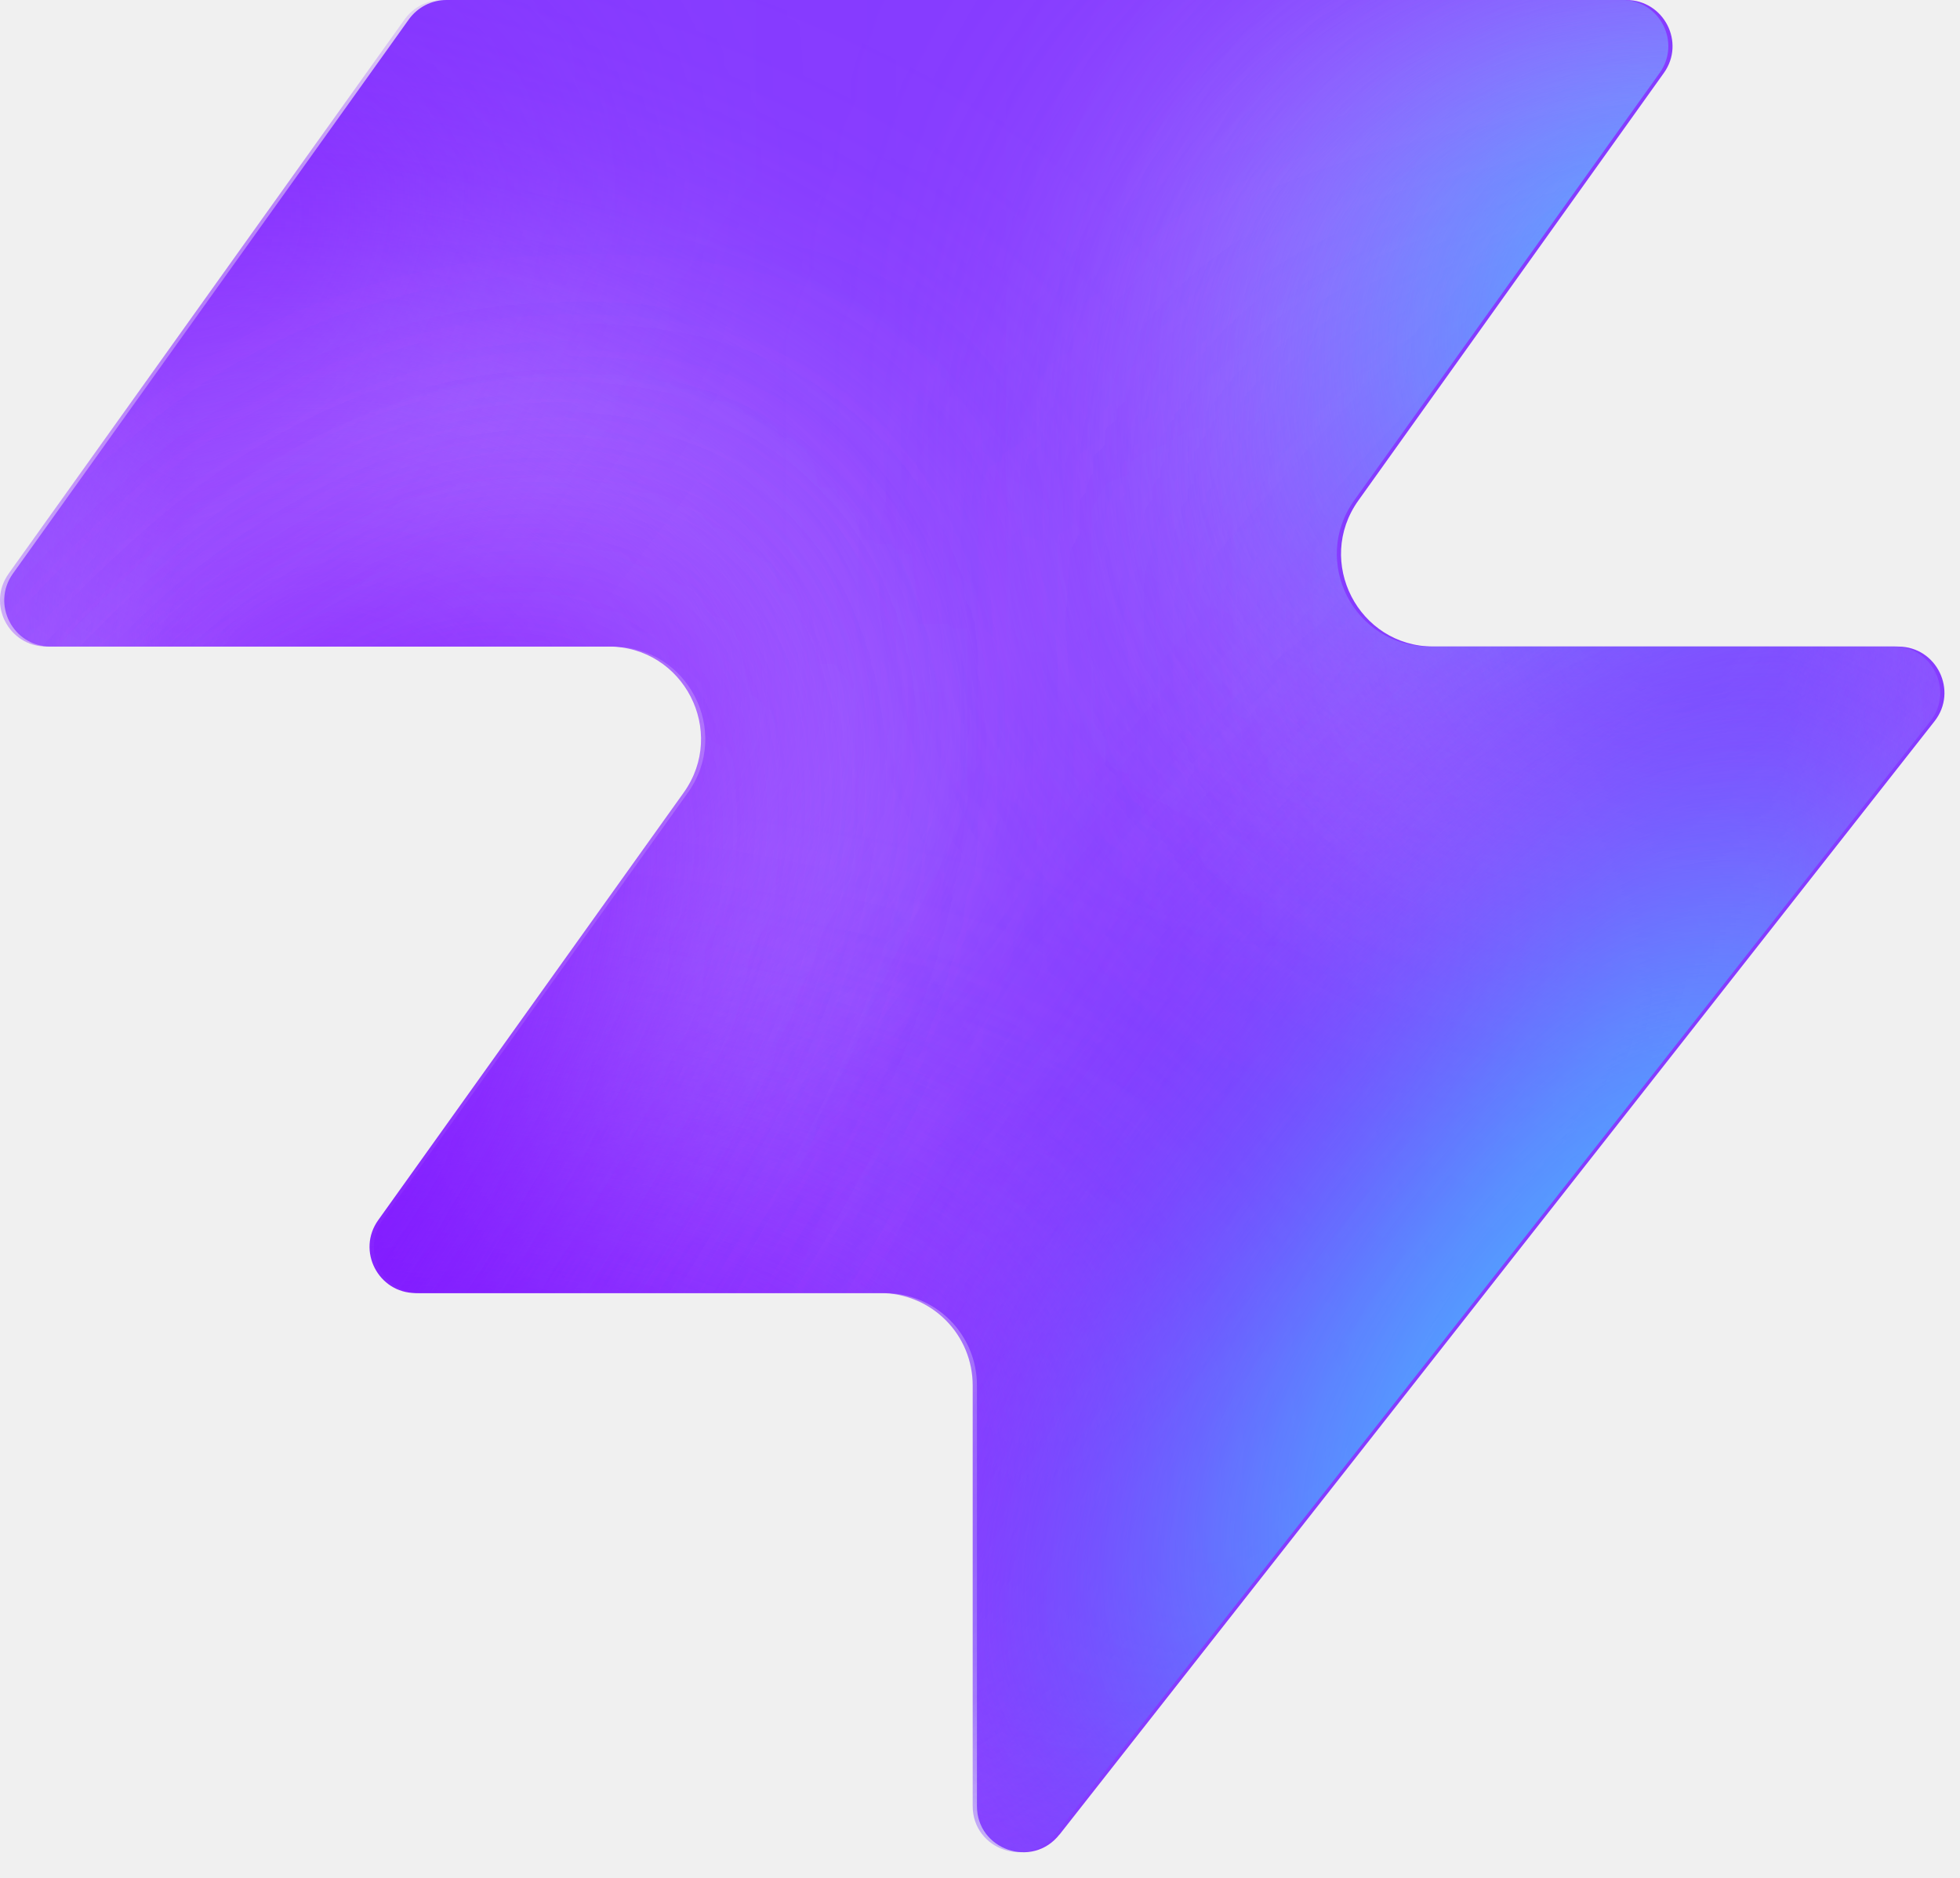
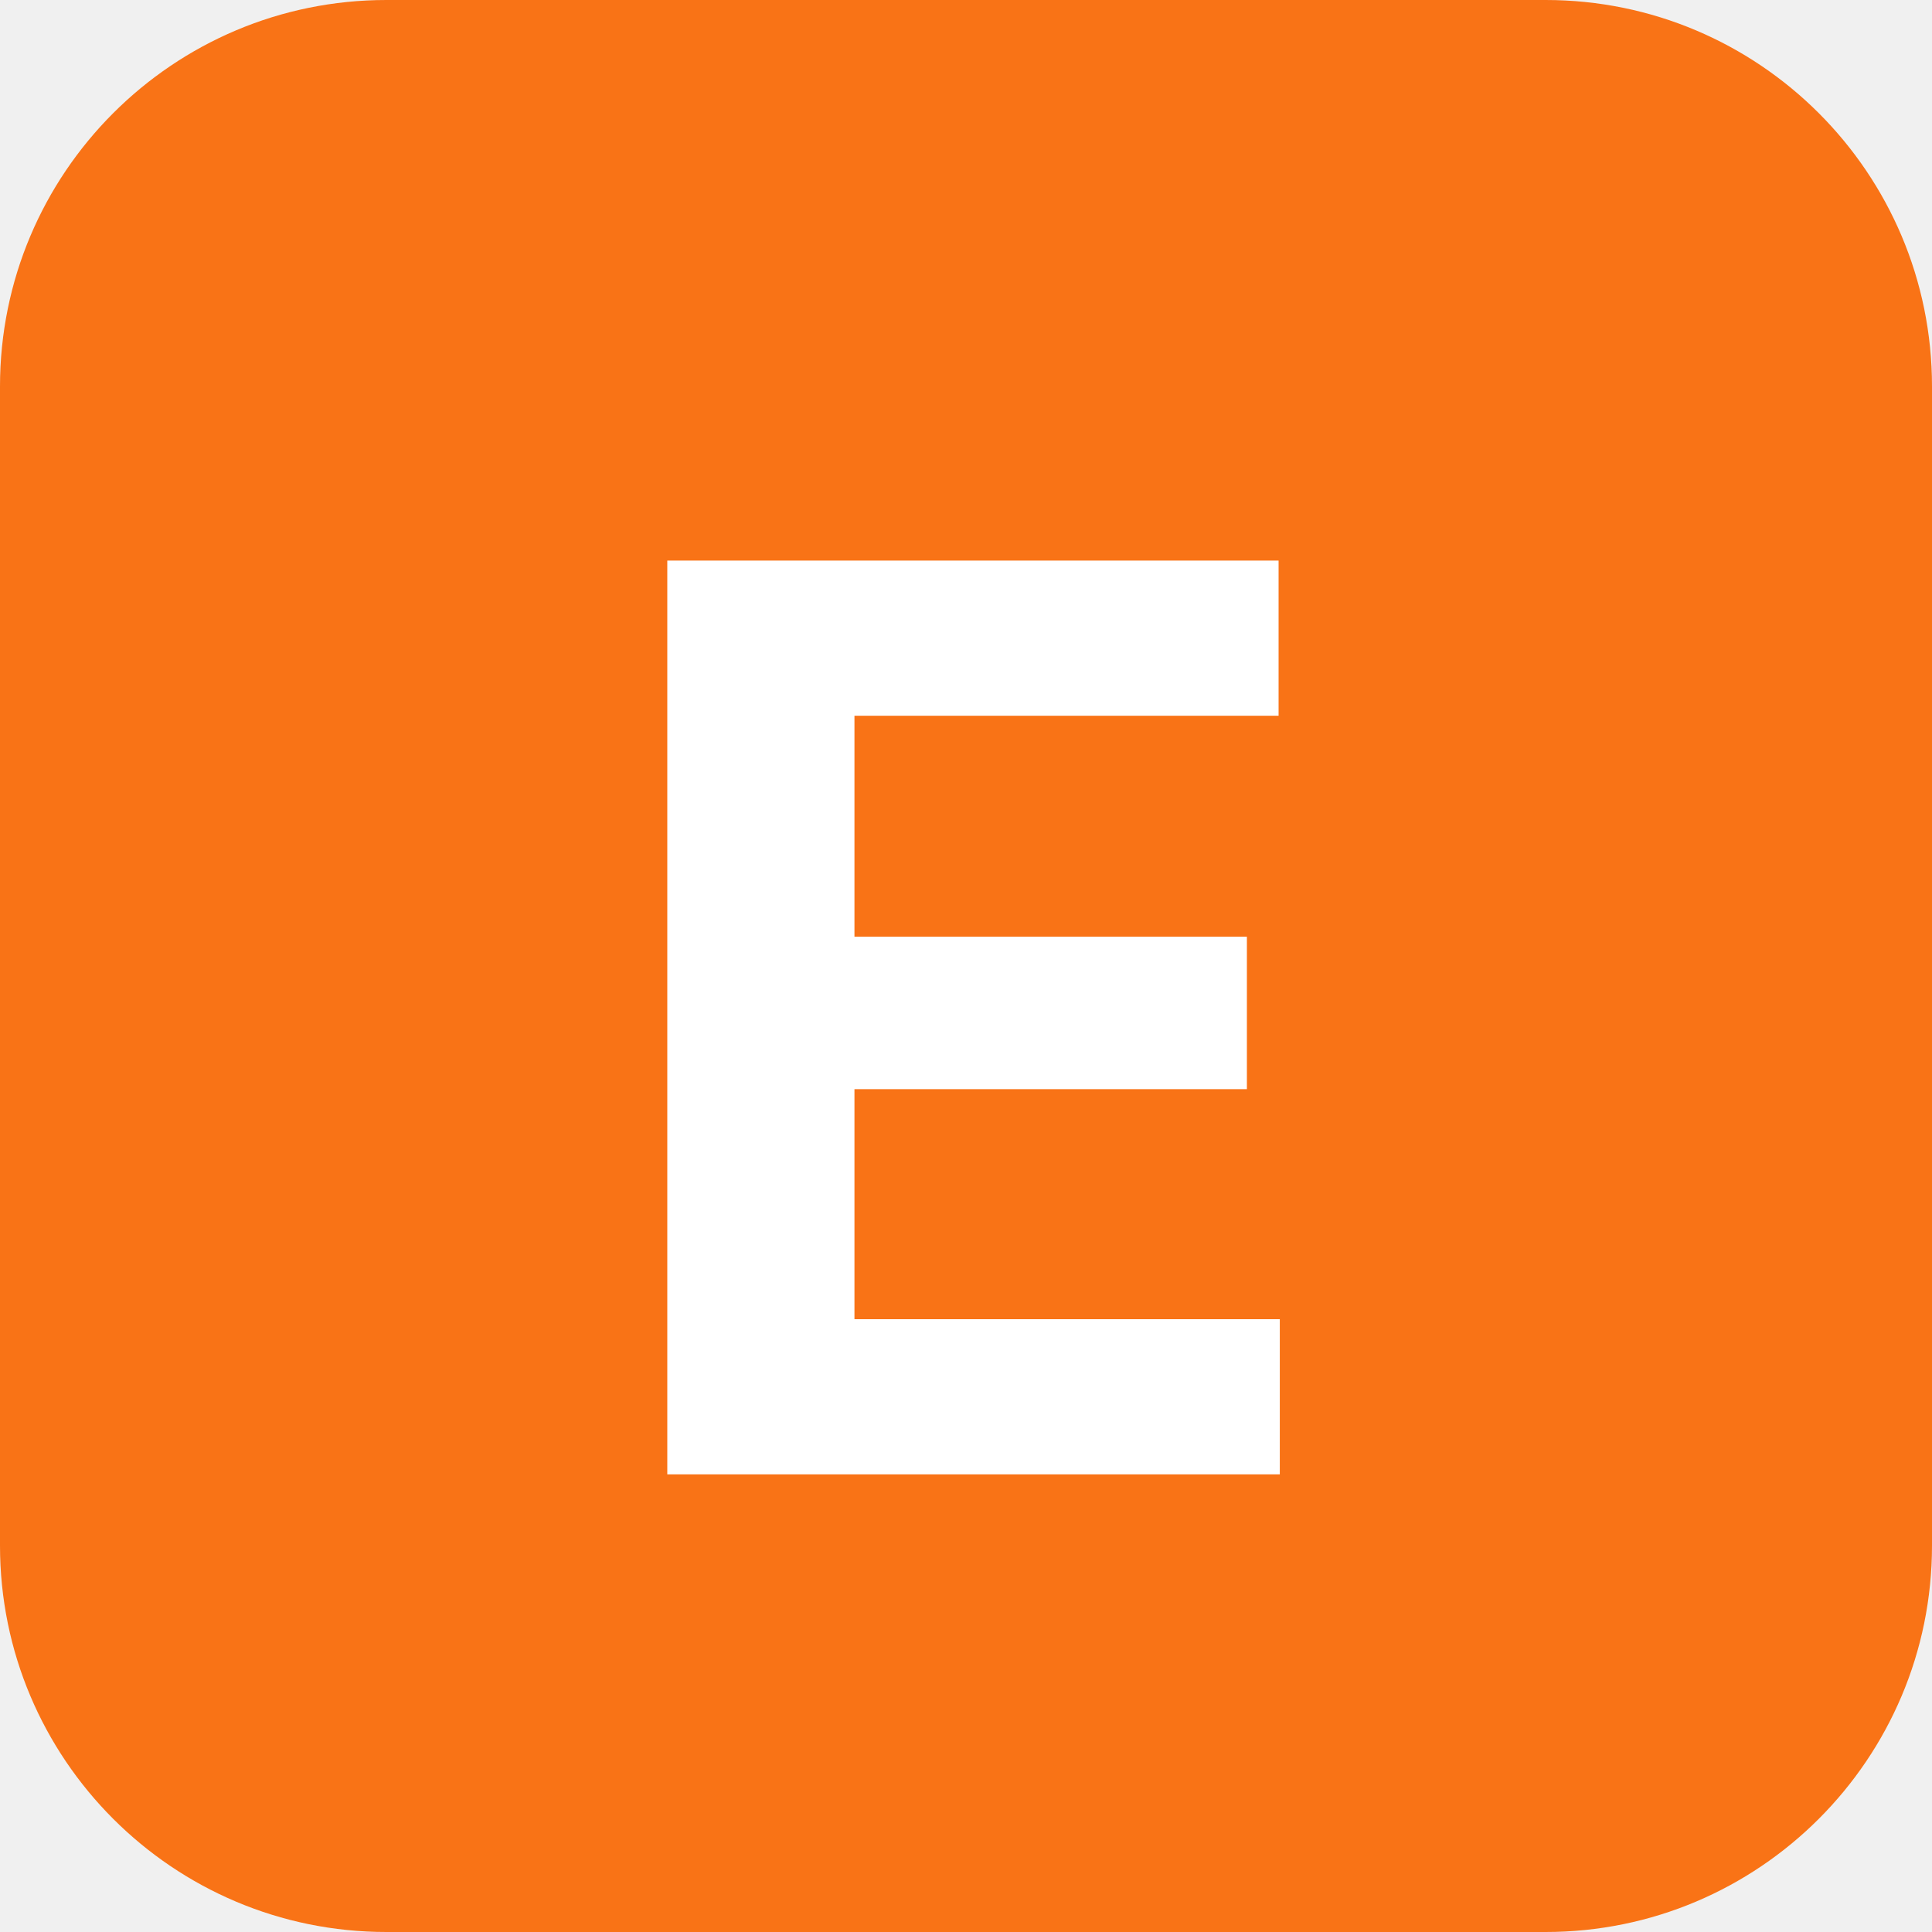
- <svg xmlns="http://www.w3.org/2000/svg" width="48" height="46" fill="none" viewBox="0 0 48 46">
-   <path fill="#863bff" d="M25.946 44.938c-.664.845-2.021.375-2.021-.698V33.937a2.26 2.26 0 0 0-2.262-2.262H10.287c-.92 0-1.456-1.04-.92-1.788l7.48-10.471c1.07-1.497 0-3.578-1.842-3.578H1.237c-.92 0-1.456-1.04-.92-1.788L10.013.474c.214-.297.556-.474.92-.474h28.894c.92 0 1.456 1.04.92 1.788l-7.48 10.471c-1.07 1.498 0 3.579 1.842 3.579h11.377c.943 0 1.473 1.088.89 1.83L25.947 44.94z" style="fill:#863bff;fill:color(display-p3 .525 .23 1);fill-opacity:1" />
-   <mask id="a" width="48" height="46" x="0" y="0" maskUnits="userSpaceOnUse" style="mask-type:alpha">
-     <path fill="#000" d="M25.842 44.938c-.664.844-2.021.375-2.021-.698V33.937a2.26 2.26 0 0 0-2.262-2.262H10.183c-.92 0-1.456-1.04-.92-1.788l7.48-10.471c1.07-1.498 0-3.579-1.842-3.579H1.133c-.92 0-1.456-1.04-.92-1.787L9.91.473c.214-.297.556-.474.92-.474h28.894c.92 0 1.456 1.04.92 1.788l-7.48 10.471c-1.07 1.498 0 3.578 1.842 3.578h11.377c.943 0 1.473 1.088.89 1.832L25.843 44.94z" style="fill:#000;fill-opacity:1" />
-   </mask>
-   <g mask="url(#a)">
-     <g filter="url(#b)">
-       <ellipse cx="5.508" cy="14.704" fill="#ede6ff" rx="5.508" ry="14.704" style="fill:#ede6ff;fill:color(display-p3 .927 .903 1);fill-opacity:1" transform="matrix(.00324 1 1 -.00324 -4.47 31.516)" />
-     </g>
-     <g filter="url(#c)">
-       <ellipse cx="10.399" cy="29.851" fill="#ede6ff" rx="10.399" ry="29.851" style="fill:#ede6ff;fill:color(display-p3 .927 .903 1);fill-opacity:1" transform="matrix(.00324 1 1 -.00324 -39.328 7.883)" />
-     </g>
-     <g filter="url(#d)">
-       <ellipse cx="5.508" cy="30.487" fill="#7e14ff" rx="5.508" ry="30.487" style="fill:#7e14ff;fill:color(display-p3 .492 .077 1);fill-opacity:1" transform="rotate(89.814 -25.913 -14.639)scale(1 -1)" />
-     </g>
-     <g filter="url(#e)">
-       <ellipse cx="5.508" cy="30.599" fill="#7e14ff" rx="5.508" ry="30.599" style="fill:#7e14ff;fill:color(display-p3 .492 .077 1);fill-opacity:1" transform="rotate(89.814 -32.644 -3.334)scale(1 -1)" />
-     </g>
-     <g filter="url(#f)">
-       <ellipse cx="5.508" cy="30.599" fill="#7e14ff" rx="5.508" ry="30.599" style="fill:#7e14ff;fill:color(display-p3 .492 .077 1);fill-opacity:1" transform="matrix(.00324 1 1 -.00324 -34.34 30.47)" />
-     </g>
-     <g filter="url(#g)">
-       <ellipse cx="14.072" cy="22.078" fill="#ede6ff" rx="14.072" ry="22.078" style="fill:#ede6ff;fill:color(display-p3 .927 .903 1);fill-opacity:1" transform="rotate(93.35 24.506 48.493)scale(-1 1)" />
-     </g>
-     <g filter="url(#h)">
-       <ellipse cx="3.47" cy="21.501" fill="#7e14ff" rx="3.47" ry="21.501" style="fill:#7e14ff;fill:color(display-p3 .492 .077 1);fill-opacity:1" transform="rotate(89.009 28.708 47.59)scale(-1 1)" />
-     </g>
-     <g filter="url(#i)">
-       <ellipse cx="3.47" cy="21.501" fill="#7e14ff" rx="3.47" ry="21.501" style="fill:#7e14ff;fill:color(display-p3 .492 .077 1);fill-opacity:1" transform="rotate(89.009 28.708 47.59)scale(-1 1)" />
-     </g>
-     <g filter="url(#j)">
-       <ellipse cx=".387" cy="8.972" fill="#7e14ff" rx="4.407" ry="29.108" style="fill:#7e14ff;fill:color(display-p3 .492 .077 1);fill-opacity:1" transform="rotate(39.51 .387 8.972)" />
-     </g>
-     <g filter="url(#k)">
-       <ellipse cx="47.523" cy="-6.092" fill="#7e14ff" rx="4.407" ry="29.108" style="fill:#7e14ff;fill:color(display-p3 .492 .077 1);fill-opacity:1" transform="rotate(37.892 47.523 -6.092)" />
-     </g>
-     <g filter="url(#l)">
-       <ellipse cx="41.412" cy="6.333" fill="#47bfff" rx="5.971" ry="9.665" style="fill:#47bfff;fill:color(display-p3 .28 .748 1);fill-opacity:1" transform="rotate(37.892 41.412 6.333)" />
-     </g>
-     <g filter="url(#m)">
-       <ellipse cx="-1.879" cy="38.332" fill="#7e14ff" rx="4.407" ry="29.108" style="fill:#7e14ff;fill:color(display-p3 .492 .077 1);fill-opacity:1" transform="rotate(37.892 -1.88 38.332)" />
-     </g>
-     <g filter="url(#n)">
-       <ellipse cx="-1.879" cy="38.332" fill="#7e14ff" rx="4.407" ry="29.108" style="fill:#7e14ff;fill:color(display-p3 .492 .077 1);fill-opacity:1" transform="rotate(37.892 -1.88 38.332)" />
-     </g>
-     <g filter="url(#o)">
-       <ellipse cx="35.651" cy="29.907" fill="#7e14ff" rx="4.407" ry="29.108" style="fill:#7e14ff;fill:color(display-p3 .492 .077 1);fill-opacity:1" transform="rotate(37.892 35.651 29.907)" />
-     </g>
-     <g filter="url(#p)">
-       <ellipse cx="38.418" cy="32.4" fill="#47bfff" rx="5.971" ry="15.297" style="fill:#47bfff;fill:color(display-p3 .28 .748 1);fill-opacity:1" transform="rotate(37.892 38.418 32.4)" />
-     </g>
-   </g>
-   <defs>
-     <filter id="b" width="60.045" height="41.654" x="-19.77" y="16.149" color-interpolation-filters="sRGB" filterUnits="userSpaceOnUse">
-       <feFlood flood-opacity="0" result="BackgroundImageFix" />
-       <feBlend in="SourceGraphic" in2="BackgroundImageFix" result="shape" />
-       <feGaussianBlur result="effect1_foregroundBlur_2002_17158" stdDeviation="7.659" />
-     </filter>
-     <filter id="c" width="90.34" height="51.437" x="-54.613" y="-7.533" color-interpolation-filters="sRGB" filterUnits="userSpaceOnUse">
-       <feFlood flood-opacity="0" result="BackgroundImageFix" />
-       <feBlend in="SourceGraphic" in2="BackgroundImageFix" result="shape" />
-       <feGaussianBlur result="effect1_foregroundBlur_2002_17158" stdDeviation="7.659" />
-     </filter>
-     <filter id="d" width="79.355" height="29.4" x="-49.64" y="2.03" color-interpolation-filters="sRGB" filterUnits="userSpaceOnUse">
-       <feFlood flood-opacity="0" result="BackgroundImageFix" />
-       <feBlend in="SourceGraphic" in2="BackgroundImageFix" result="shape" />
-       <feGaussianBlur result="effect1_foregroundBlur_2002_17158" stdDeviation="4.596" />
-     </filter>
-     <filter id="e" width="79.579" height="29.4" x="-45.045" y="20.029" color-interpolation-filters="sRGB" filterUnits="userSpaceOnUse">
-       <feFlood flood-opacity="0" result="BackgroundImageFix" />
-       <feBlend in="SourceGraphic" in2="BackgroundImageFix" result="shape" />
-       <feGaussianBlur result="effect1_foregroundBlur_2002_17158" stdDeviation="4.596" />
-     </filter>
-     <filter id="f" width="79.579" height="29.4" x="-43.513" y="21.178" color-interpolation-filters="sRGB" filterUnits="userSpaceOnUse">
-       <feFlood flood-opacity="0" result="BackgroundImageFix" />
-       <feBlend in="SourceGraphic" in2="BackgroundImageFix" result="shape" />
-       <feGaussianBlur result="effect1_foregroundBlur_2002_17158" stdDeviation="4.596" />
-     </filter>
-     <filter id="g" width="74.749" height="58.852" x="15.756" y="-17.901" color-interpolation-filters="sRGB" filterUnits="userSpaceOnUse">
-       <feFlood flood-opacity="0" result="BackgroundImageFix" />
-       <feBlend in="SourceGraphic" in2="BackgroundImageFix" result="shape" />
-       <feGaussianBlur result="effect1_foregroundBlur_2002_17158" stdDeviation="7.659" />
-     </filter>
-     <filter id="h" width="61.377" height="25.362" x="23.548" y="2.284" color-interpolation-filters="sRGB" filterUnits="userSpaceOnUse">
-       <feFlood flood-opacity="0" result="BackgroundImageFix" />
-       <feBlend in="SourceGraphic" in2="BackgroundImageFix" result="shape" />
-       <feGaussianBlur result="effect1_foregroundBlur_2002_17158" stdDeviation="4.596" />
-     </filter>
-     <filter id="i" width="61.377" height="25.362" x="23.548" y="2.284" color-interpolation-filters="sRGB" filterUnits="userSpaceOnUse">
-       <feFlood flood-opacity="0" result="BackgroundImageFix" />
-       <feBlend in="SourceGraphic" in2="BackgroundImageFix" result="shape" />
-       <feGaussianBlur result="effect1_foregroundBlur_2002_17158" stdDeviation="4.596" />
-     </filter>
-     <filter id="j" width="56.045" height="63.649" x="-27.636" y="-22.853" color-interpolation-filters="sRGB" filterUnits="userSpaceOnUse">
-       <feFlood flood-opacity="0" result="BackgroundImageFix" />
-       <feBlend in="SourceGraphic" in2="BackgroundImageFix" result="shape" />
-       <feGaussianBlur result="effect1_foregroundBlur_2002_17158" stdDeviation="4.596" />
-     </filter>
-     <filter id="k" width="54.814" height="64.646" x="20.116" y="-38.415" color-interpolation-filters="sRGB" filterUnits="userSpaceOnUse">
-       <feFlood flood-opacity="0" result="BackgroundImageFix" />
-       <feBlend in="SourceGraphic" in2="BackgroundImageFix" result="shape" />
-       <feGaussianBlur result="effect1_foregroundBlur_2002_17158" stdDeviation="4.596" />
-     </filter>
-     <filter id="l" width="33.541" height="35.313" x="24.641" y="-11.323" color-interpolation-filters="sRGB" filterUnits="userSpaceOnUse">
-       <feFlood flood-opacity="0" result="BackgroundImageFix" />
-       <feBlend in="SourceGraphic" in2="BackgroundImageFix" result="shape" />
-       <feGaussianBlur result="effect1_foregroundBlur_2002_17158" stdDeviation="4.596" />
-     </filter>
-     <filter id="m" width="54.814" height="64.646" x="-29.286" y="6.009" color-interpolation-filters="sRGB" filterUnits="userSpaceOnUse">
-       <feFlood flood-opacity="0" result="BackgroundImageFix" />
-       <feBlend in="SourceGraphic" in2="BackgroundImageFix" result="shape" />
-       <feGaussianBlur result="effect1_foregroundBlur_2002_17158" stdDeviation="4.596" />
-     </filter>
-     <filter id="n" width="54.814" height="64.646" x="-29.286" y="6.009" color-interpolation-filters="sRGB" filterUnits="userSpaceOnUse">
-       <feFlood flood-opacity="0" result="BackgroundImageFix" />
-       <feBlend in="SourceGraphic" in2="BackgroundImageFix" result="shape" />
-       <feGaussianBlur result="effect1_foregroundBlur_2002_17158" stdDeviation="4.596" />
-     </filter>
-     <filter id="o" width="54.814" height="64.646" x="8.244" y="-2.416" color-interpolation-filters="sRGB" filterUnits="userSpaceOnUse">
-       <feFlood flood-opacity="0" result="BackgroundImageFix" />
-       <feBlend in="SourceGraphic" in2="BackgroundImageFix" result="shape" />
-       <feGaussianBlur result="effect1_foregroundBlur_2002_17158" stdDeviation="4.596" />
-     </filter>
-     <filter id="p" width="39.409" height="43.623" x="18.713" y="10.588" color-interpolation-filters="sRGB" filterUnits="userSpaceOnUse">
-       <feFlood flood-opacity="0" result="BackgroundImageFix" />
-       <feBlend in="SourceGraphic" in2="BackgroundImageFix" result="shape" />
-       <feGaussianBlur result="effect1_foregroundBlur_2002_17158" stdDeviation="4.596" />
-     </filter>
-   </defs>
+ <svg xmlns="http://www.w3.org/2000/svg" viewBox="0 0 100 100">
+   <rect width="100" height="100" rx="20" fill="#f97316" />
+   <text x="50" y="52" font-family="system-ui, -apple-system, sans-serif" font-size="65" font-weight="bold" fill="white" text-anchor="middle" dominant-baseline="middle">E</text>
</svg>
